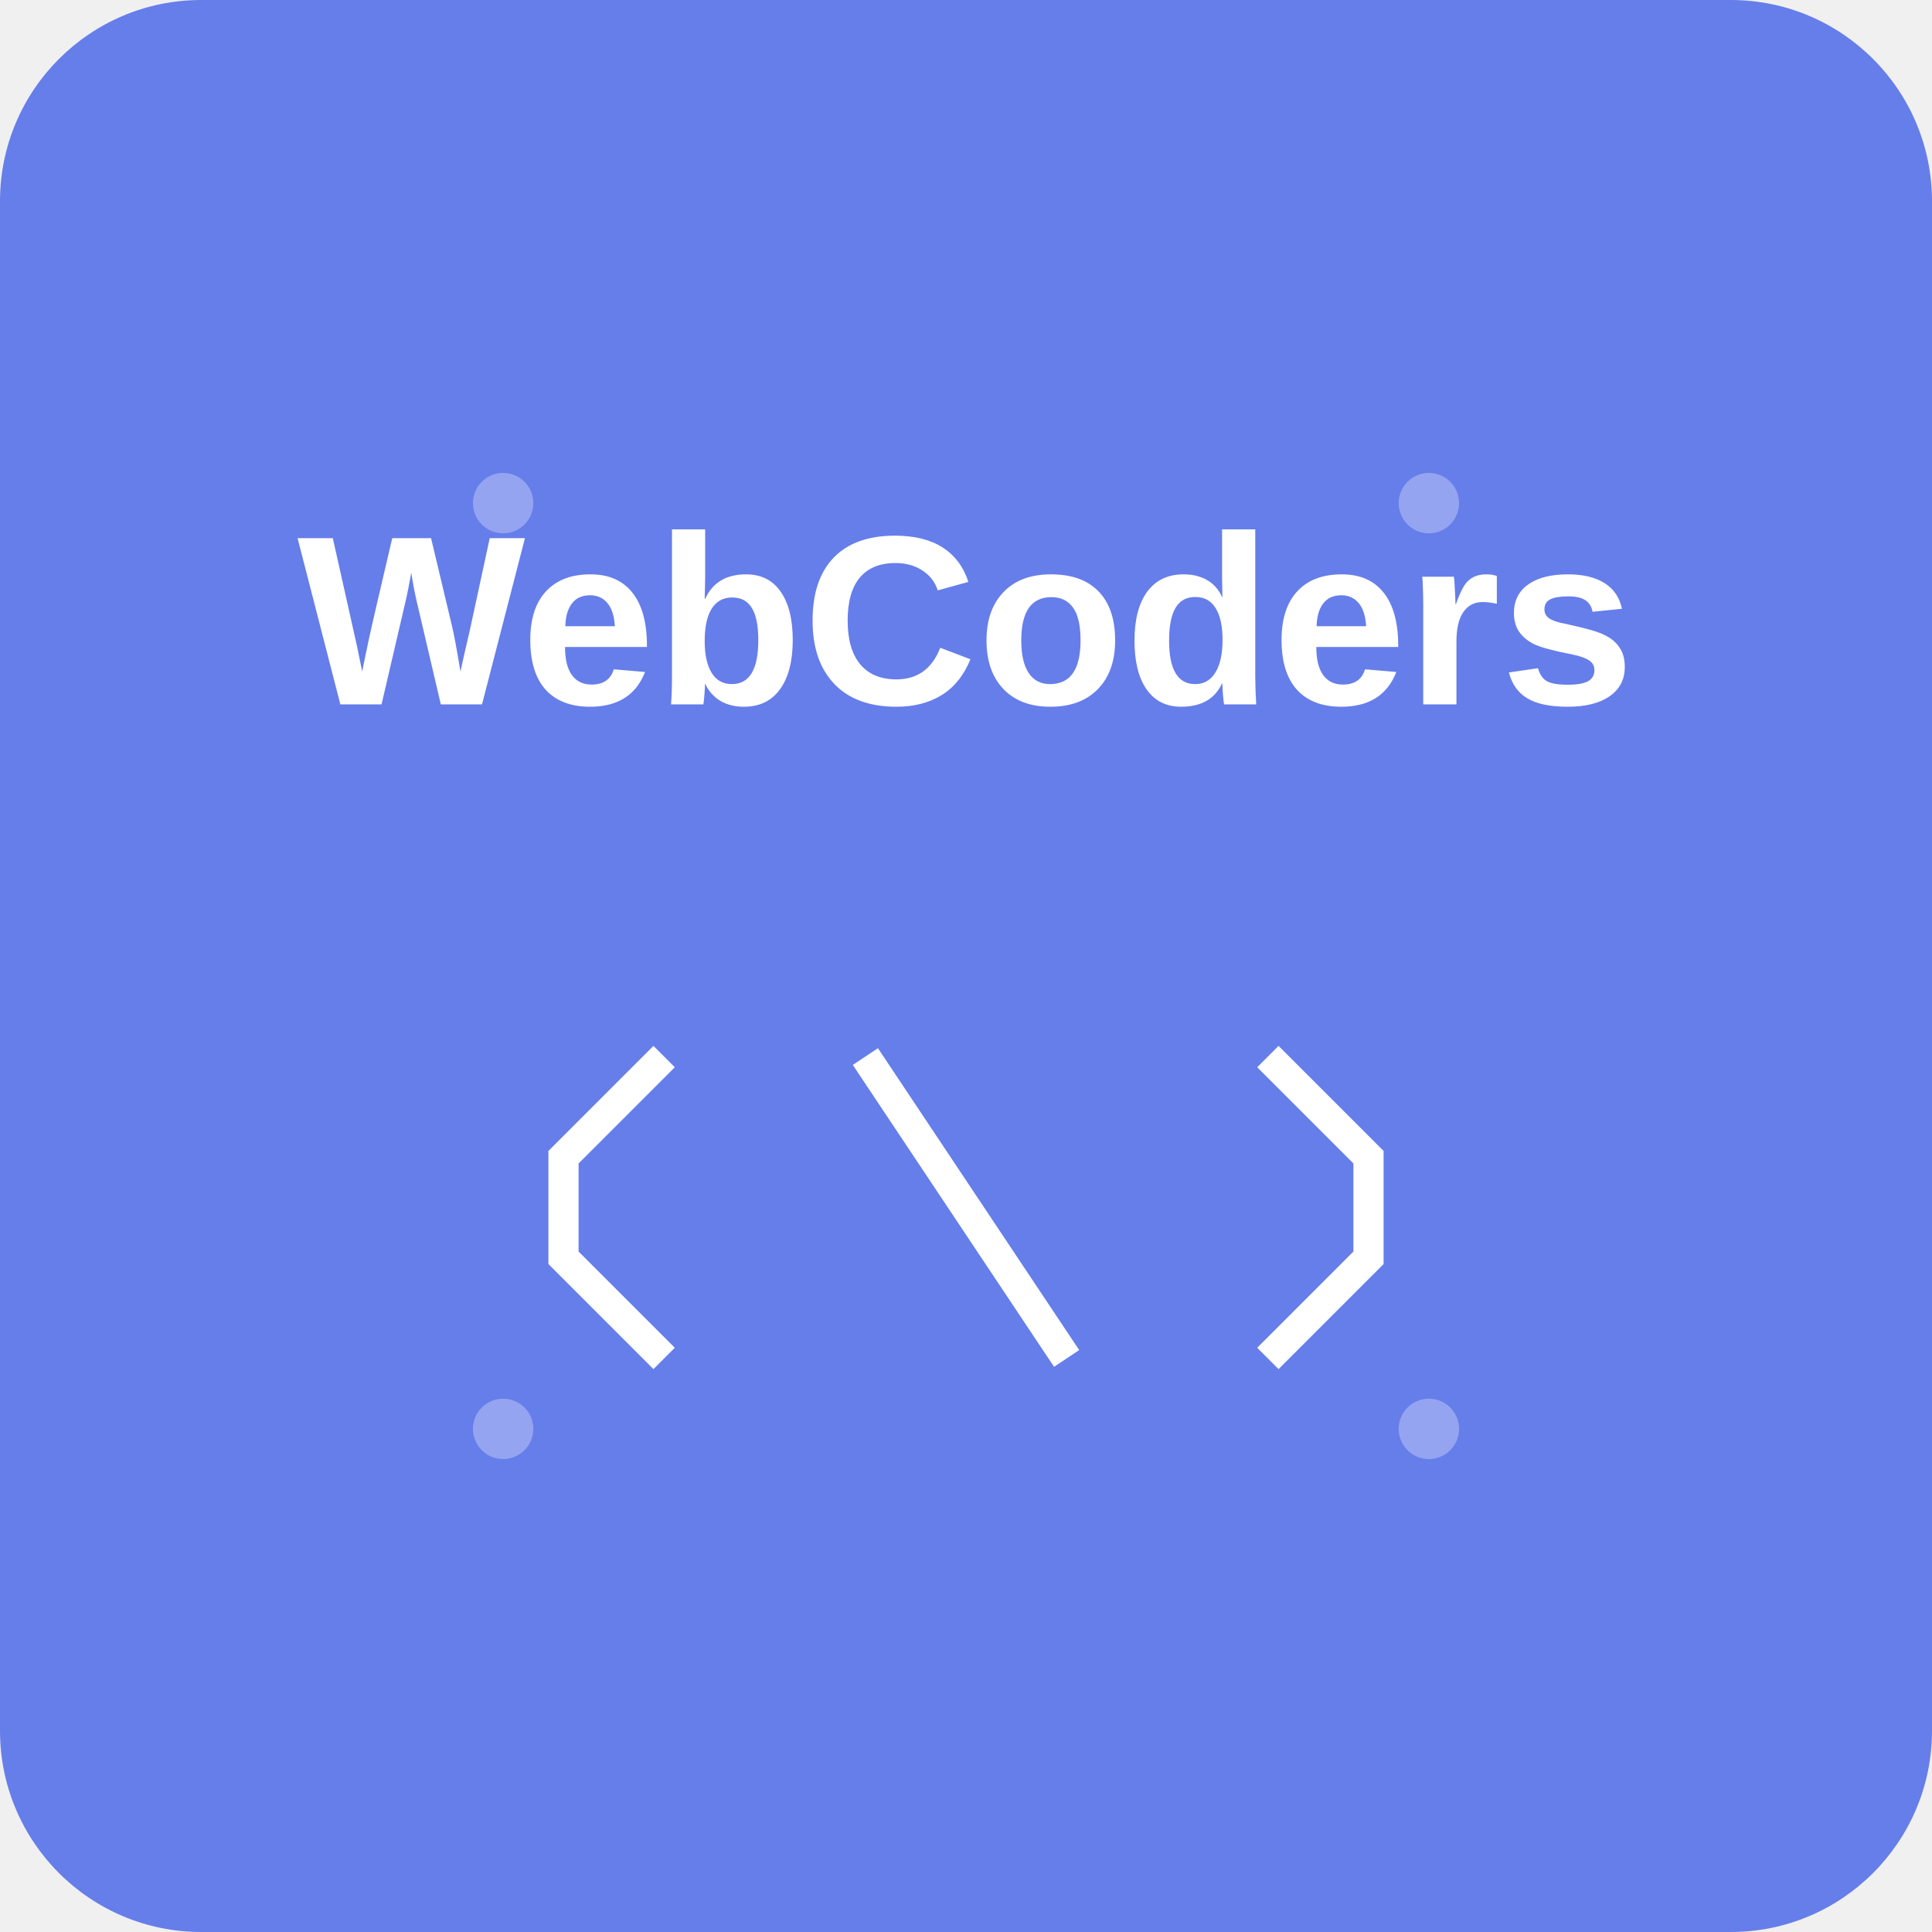
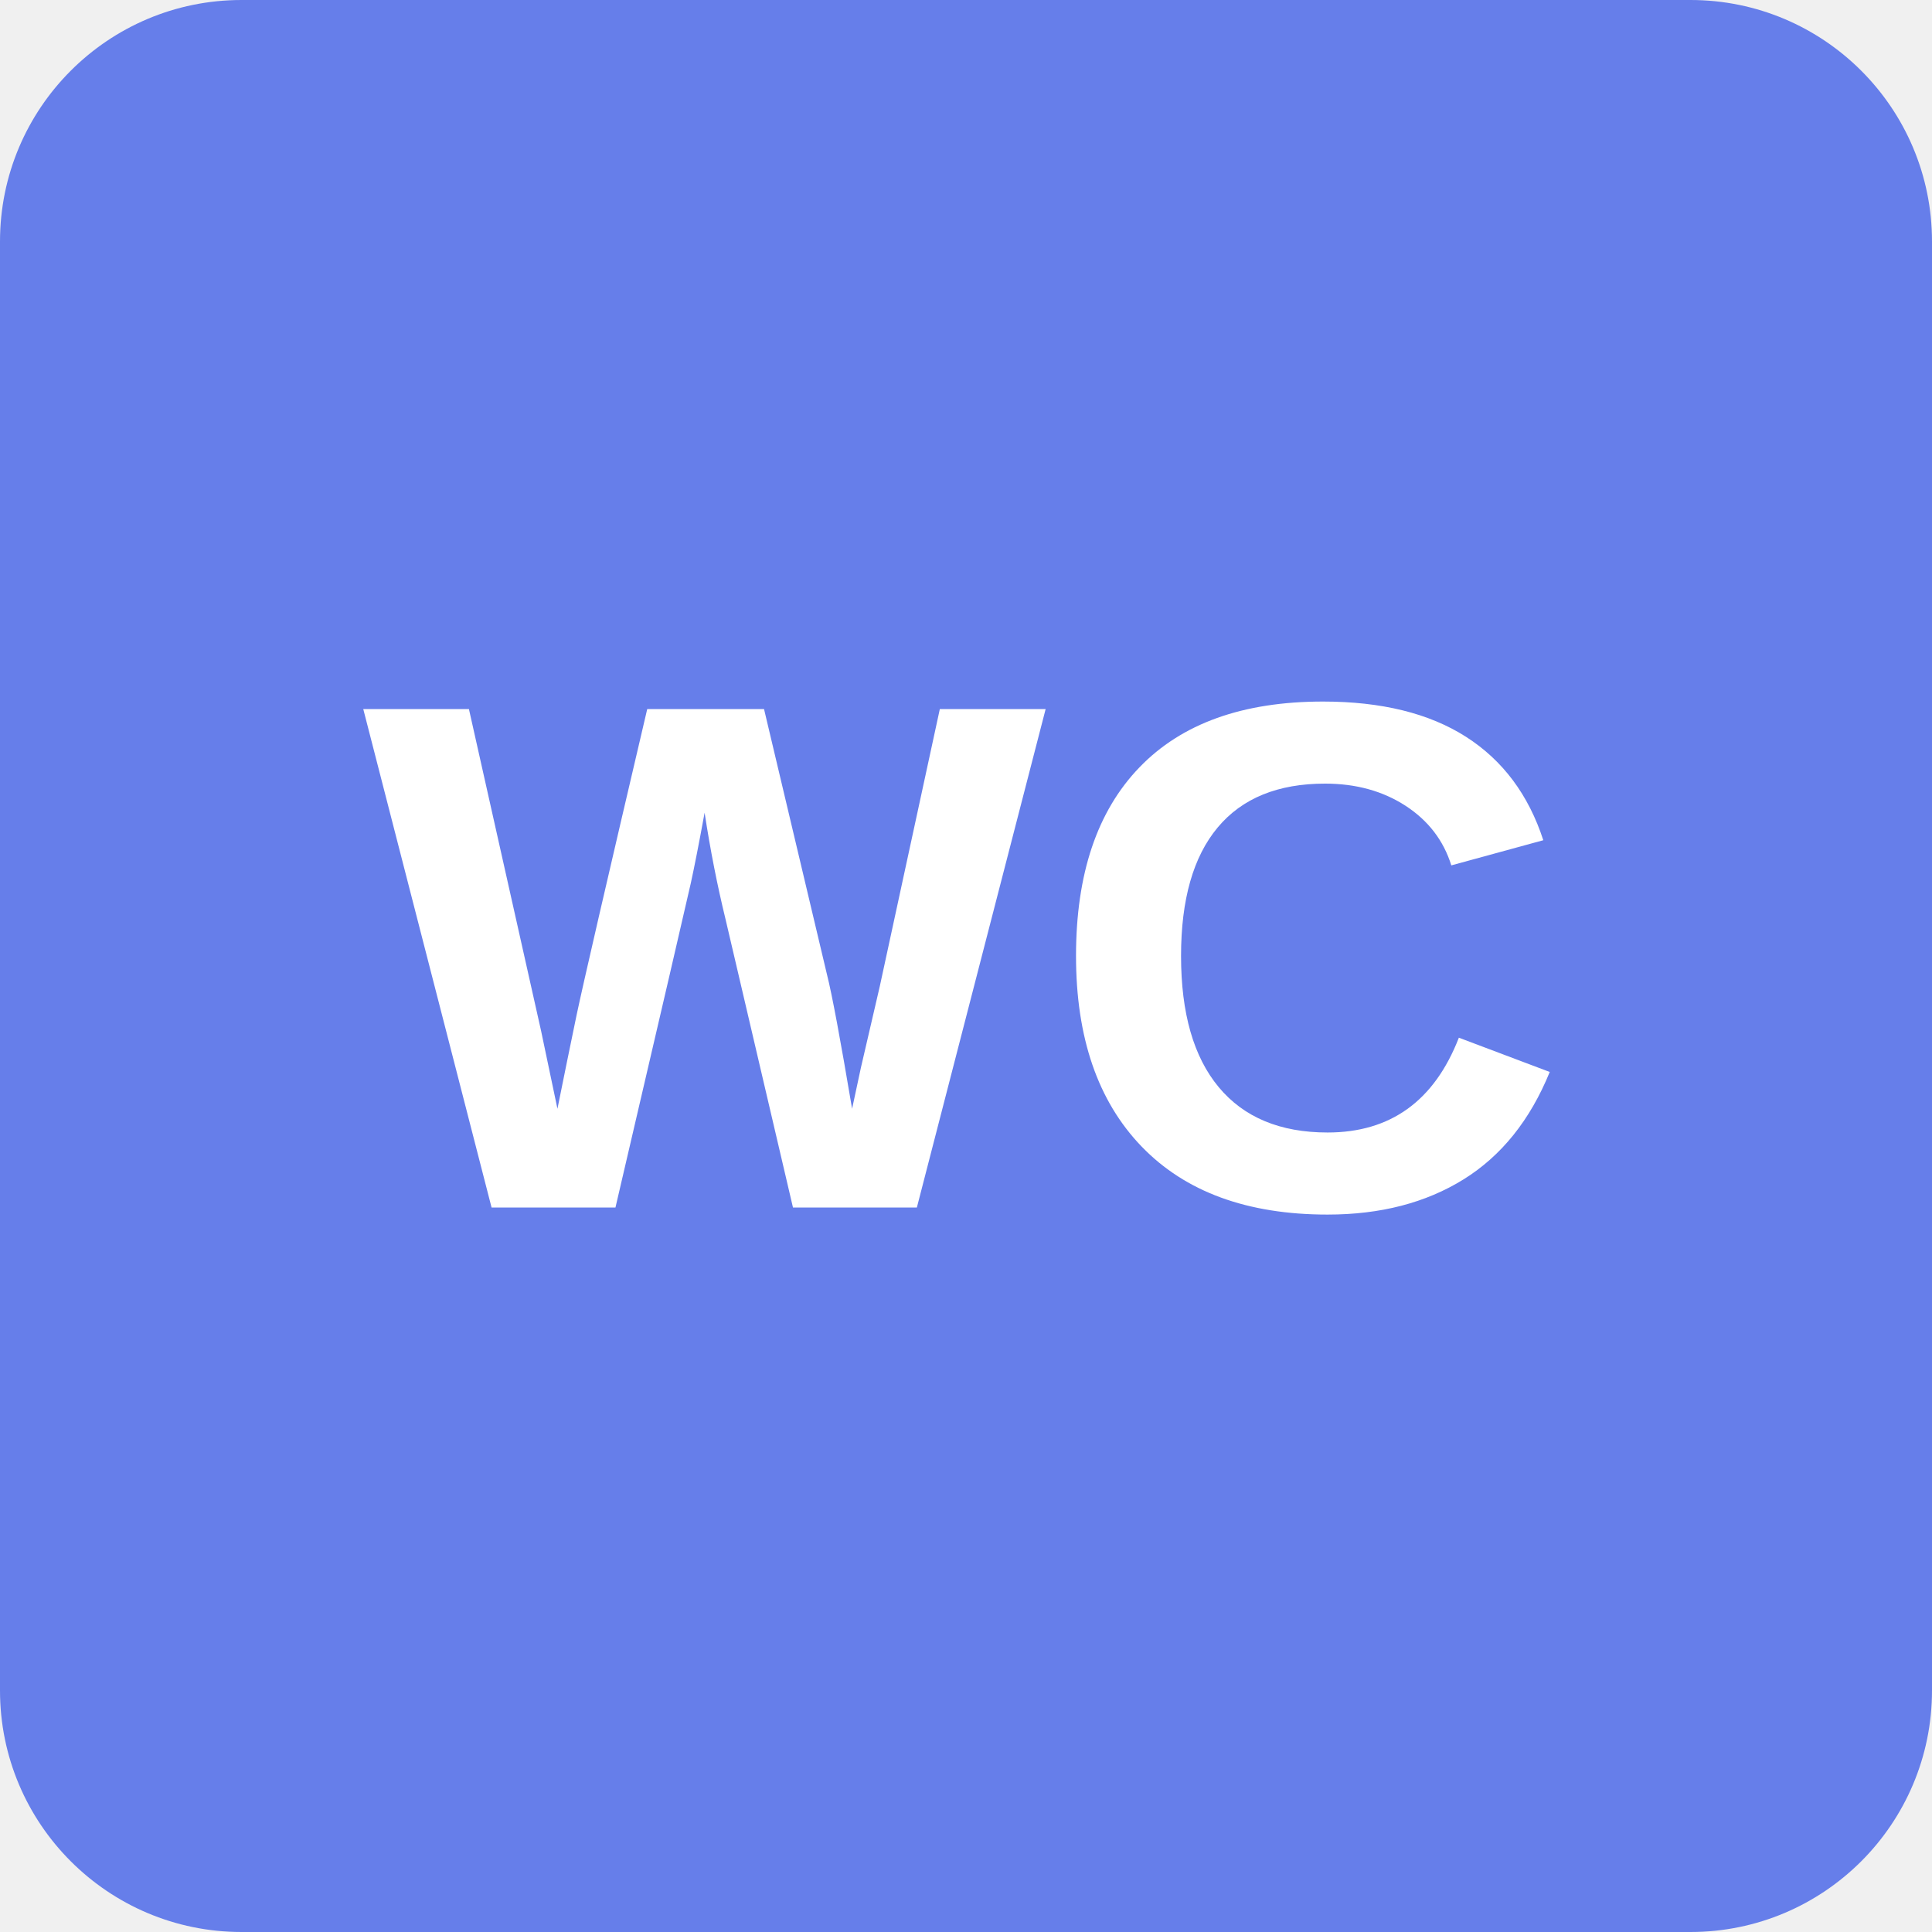
<svg xmlns="http://www.w3.org/2000/svg" width="192" height="192" viewBox="0 0 192 192">
-   <rect width="192" height="192" fill="#667eea" rx="20" />
-   <text x="96" y="70" font-family="Arial, sans-serif" font-size="24" font-weight="bold" text-anchor="middle" fill="white">WebCoders</text>
-   <g transform="translate(96, 120)">
-     <path d="M-30,-15 L-40,-5 L-40,5 L-30,15" stroke="white" stroke-width="3" fill="none" />
-     <path d="M30,-15 L40,-5 L40,5 L30,15" stroke="white" stroke-width="3" fill="none" />
-     <line x1="-10" y1="-15" x2="10" y2="15" stroke="white" stroke-width="3" />
-   </g>
-   <circle cx="50" cy="50" r="3" fill="rgba(255,255,255,0.3)" />
-   <circle cx="142" cy="50" r="3" fill="rgba(255,255,255,0.3)" />
-   <circle cx="50" cy="142" r="3" fill="rgba(255,255,255,0.3)" />
-   <circle cx="142" cy="142" r="3" fill="rgba(255,255,255,0.3)" />
+   <rect width="192" height="192" fill="#667eea" rx="24" />
+   <text x="96" y="120" font-family="Arial, sans-serif" font-size="72" font-weight="bold" text-anchor="middle" fill="white">WC</text>
</svg>
